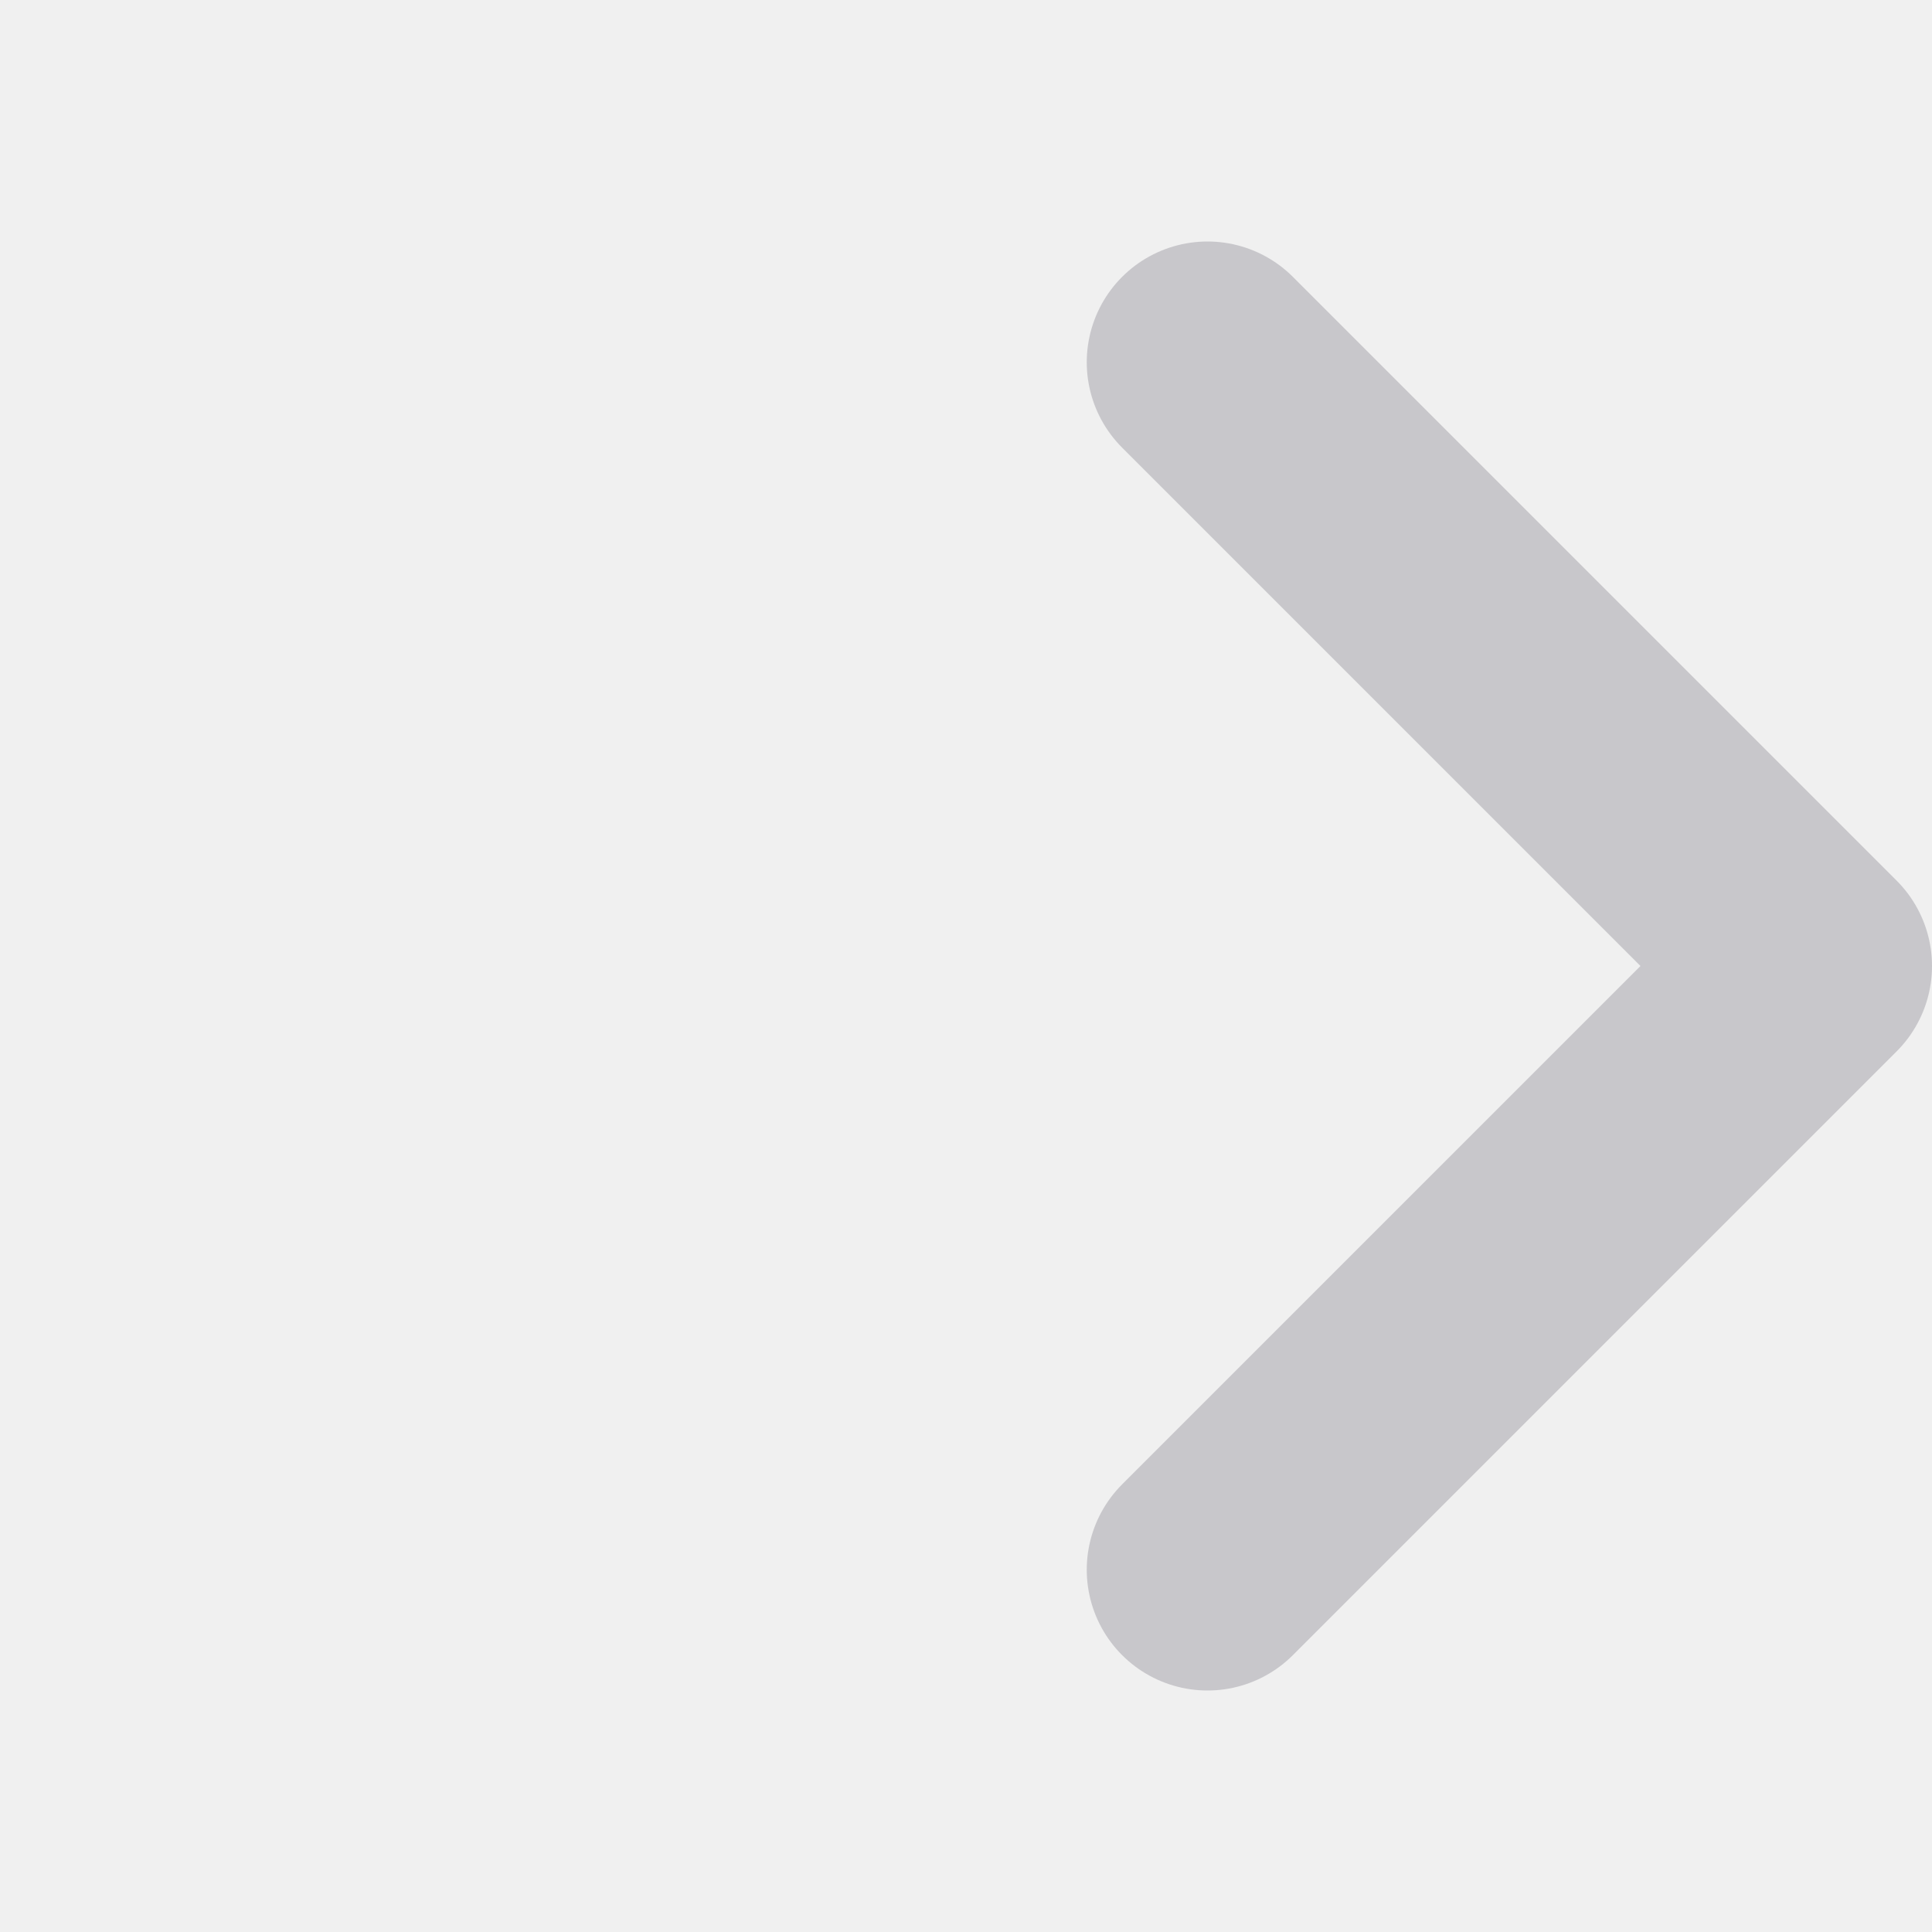
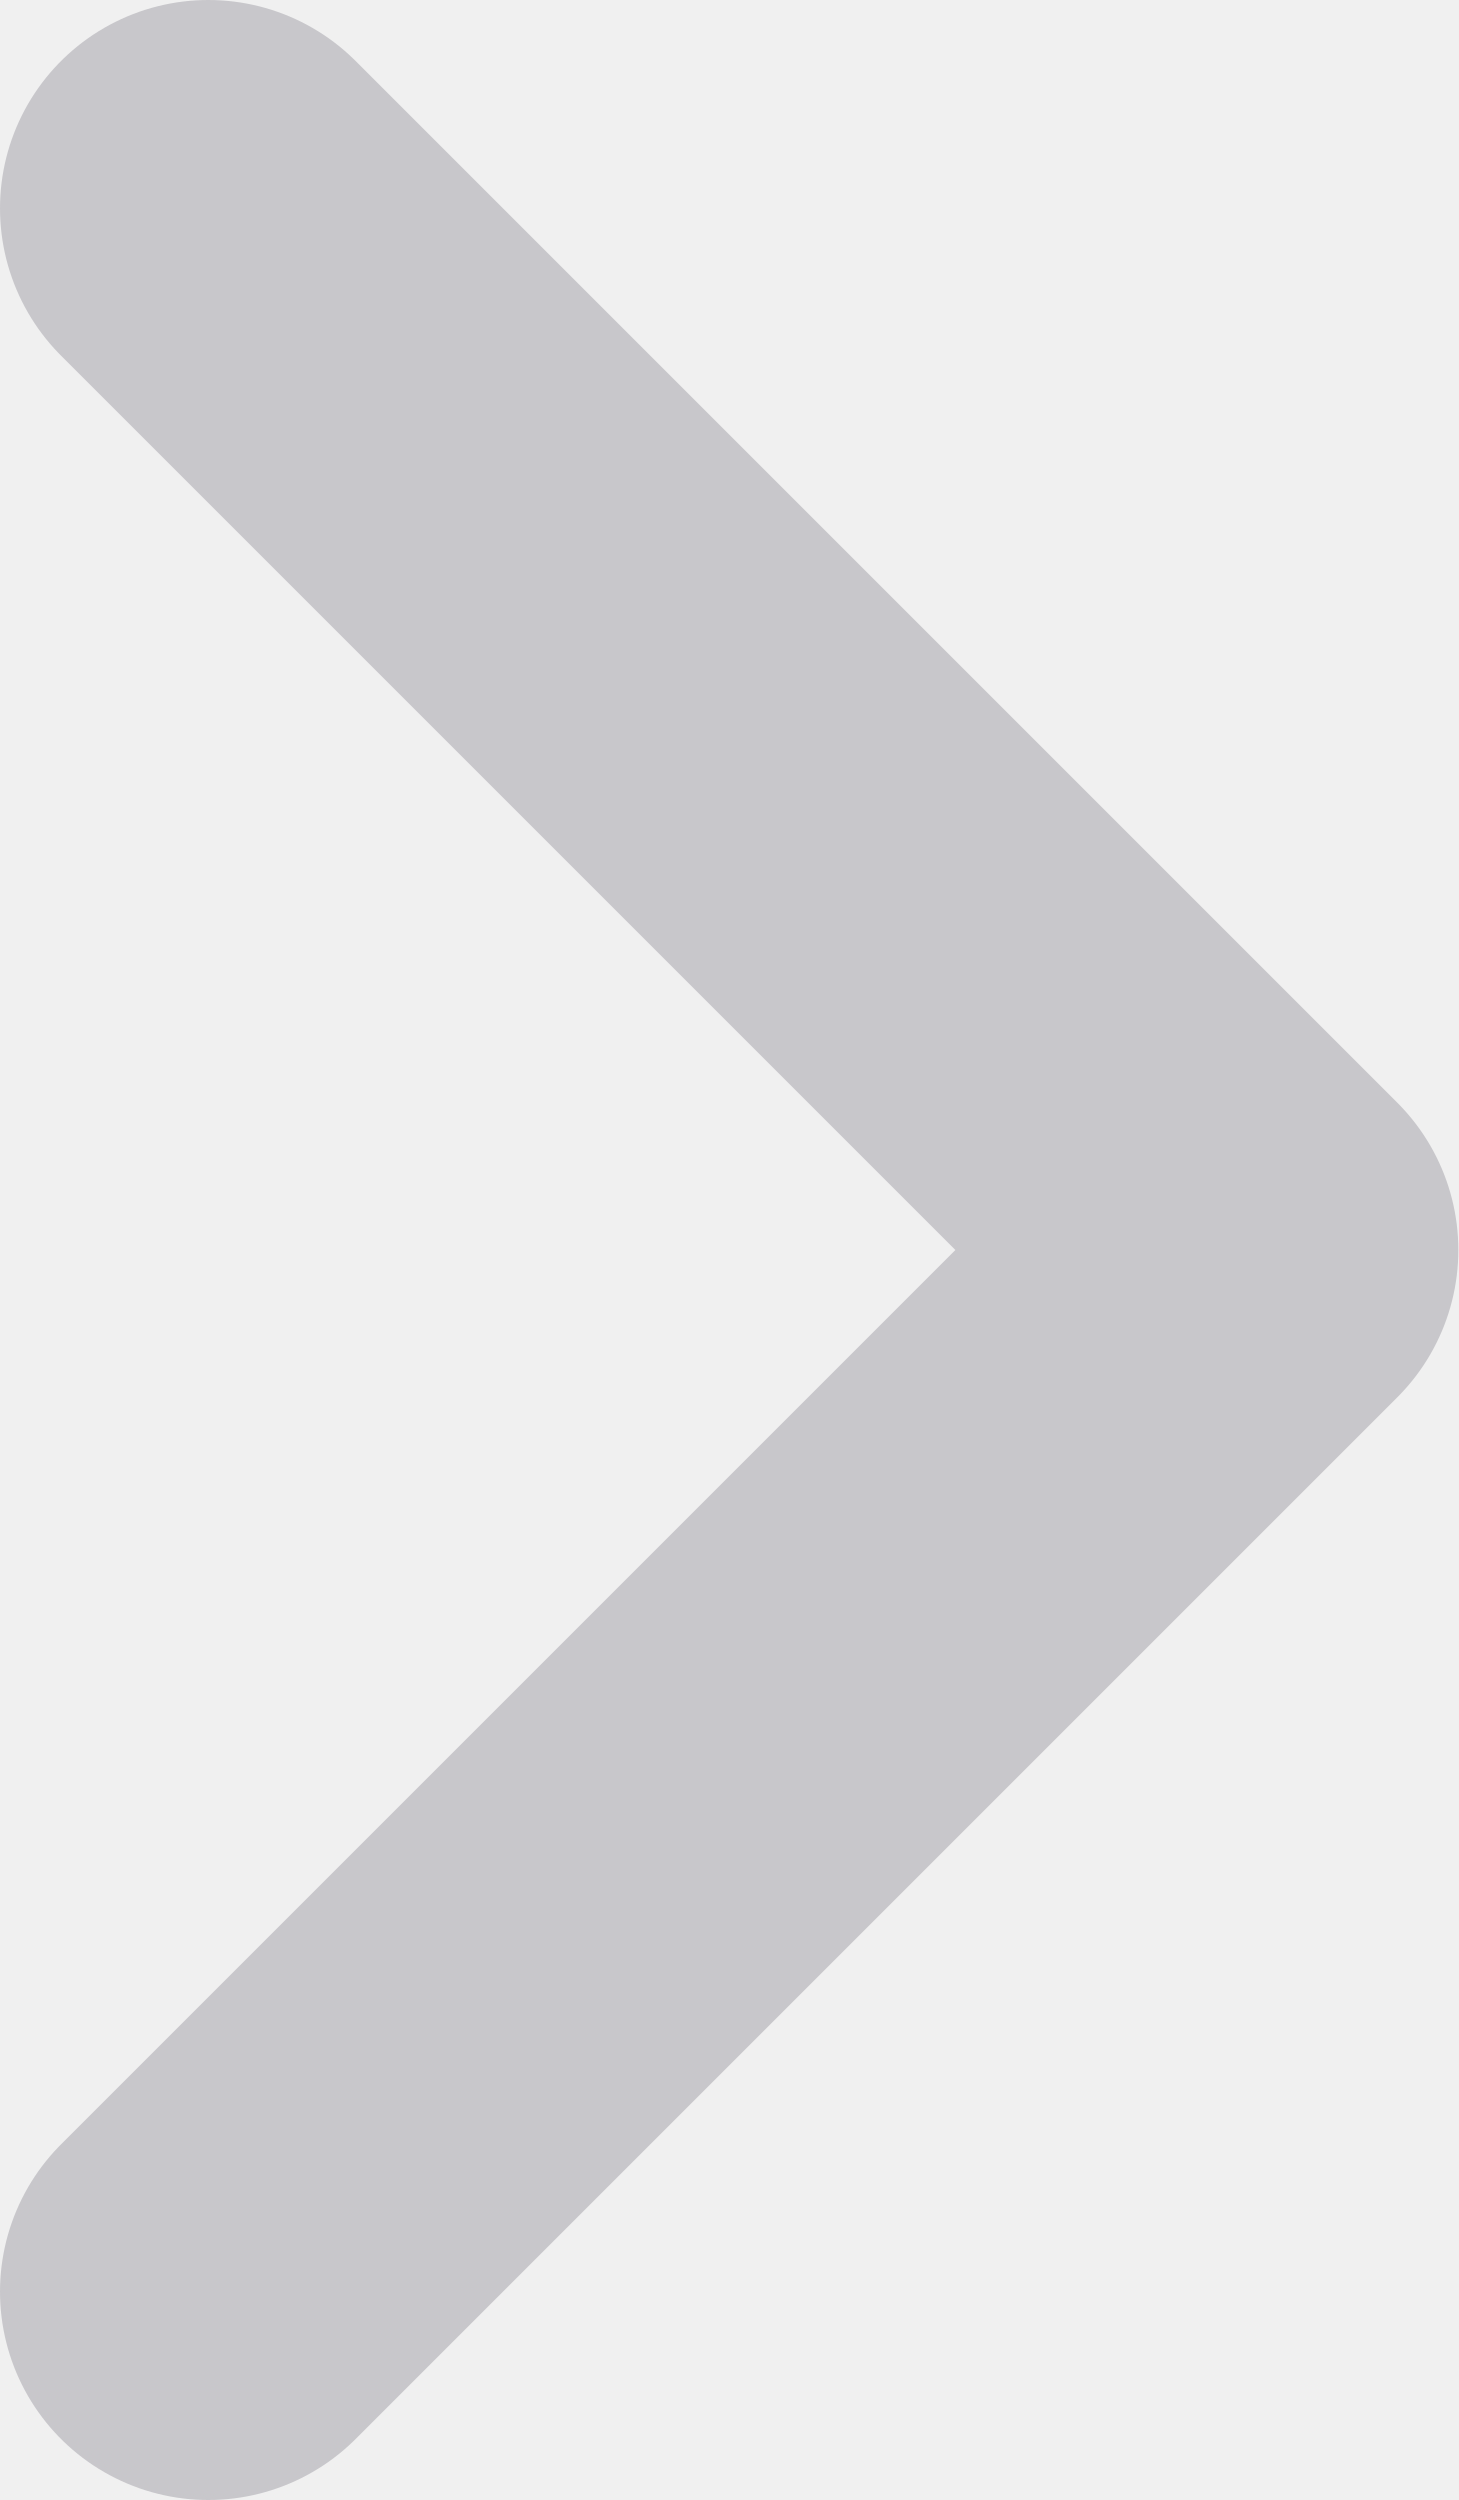
- <svg xmlns="http://www.w3.org/2000/svg" width="16" height="16" viewBox="0 0 16 16" fill="none">
-   <g id="Frame 690">
-     <path id="Icon" d="M10 3L15 8L10 13" stroke="#C8C7CB" stroke-width="2" stroke-linecap="round" stroke-linejoin="round" />
+ <svg xmlns="http://www.w3.org/2000/svg" width="7" height="12" viewBox="0 0 7 12" fill="none">
+   <g clip-path="url(#clip0_2541_191)">
+     <path d="M1 1L6 6L1 11" stroke="#C8C7CB" stroke-width="2" stroke-linecap="round" stroke-linejoin="round" />
  </g>
+   <defs>
+     <clipPath id="clip0_2541_191">
+       <rect width="7" height="12" fill="white" />
+     </clipPath>
+   </defs>
</svg>
